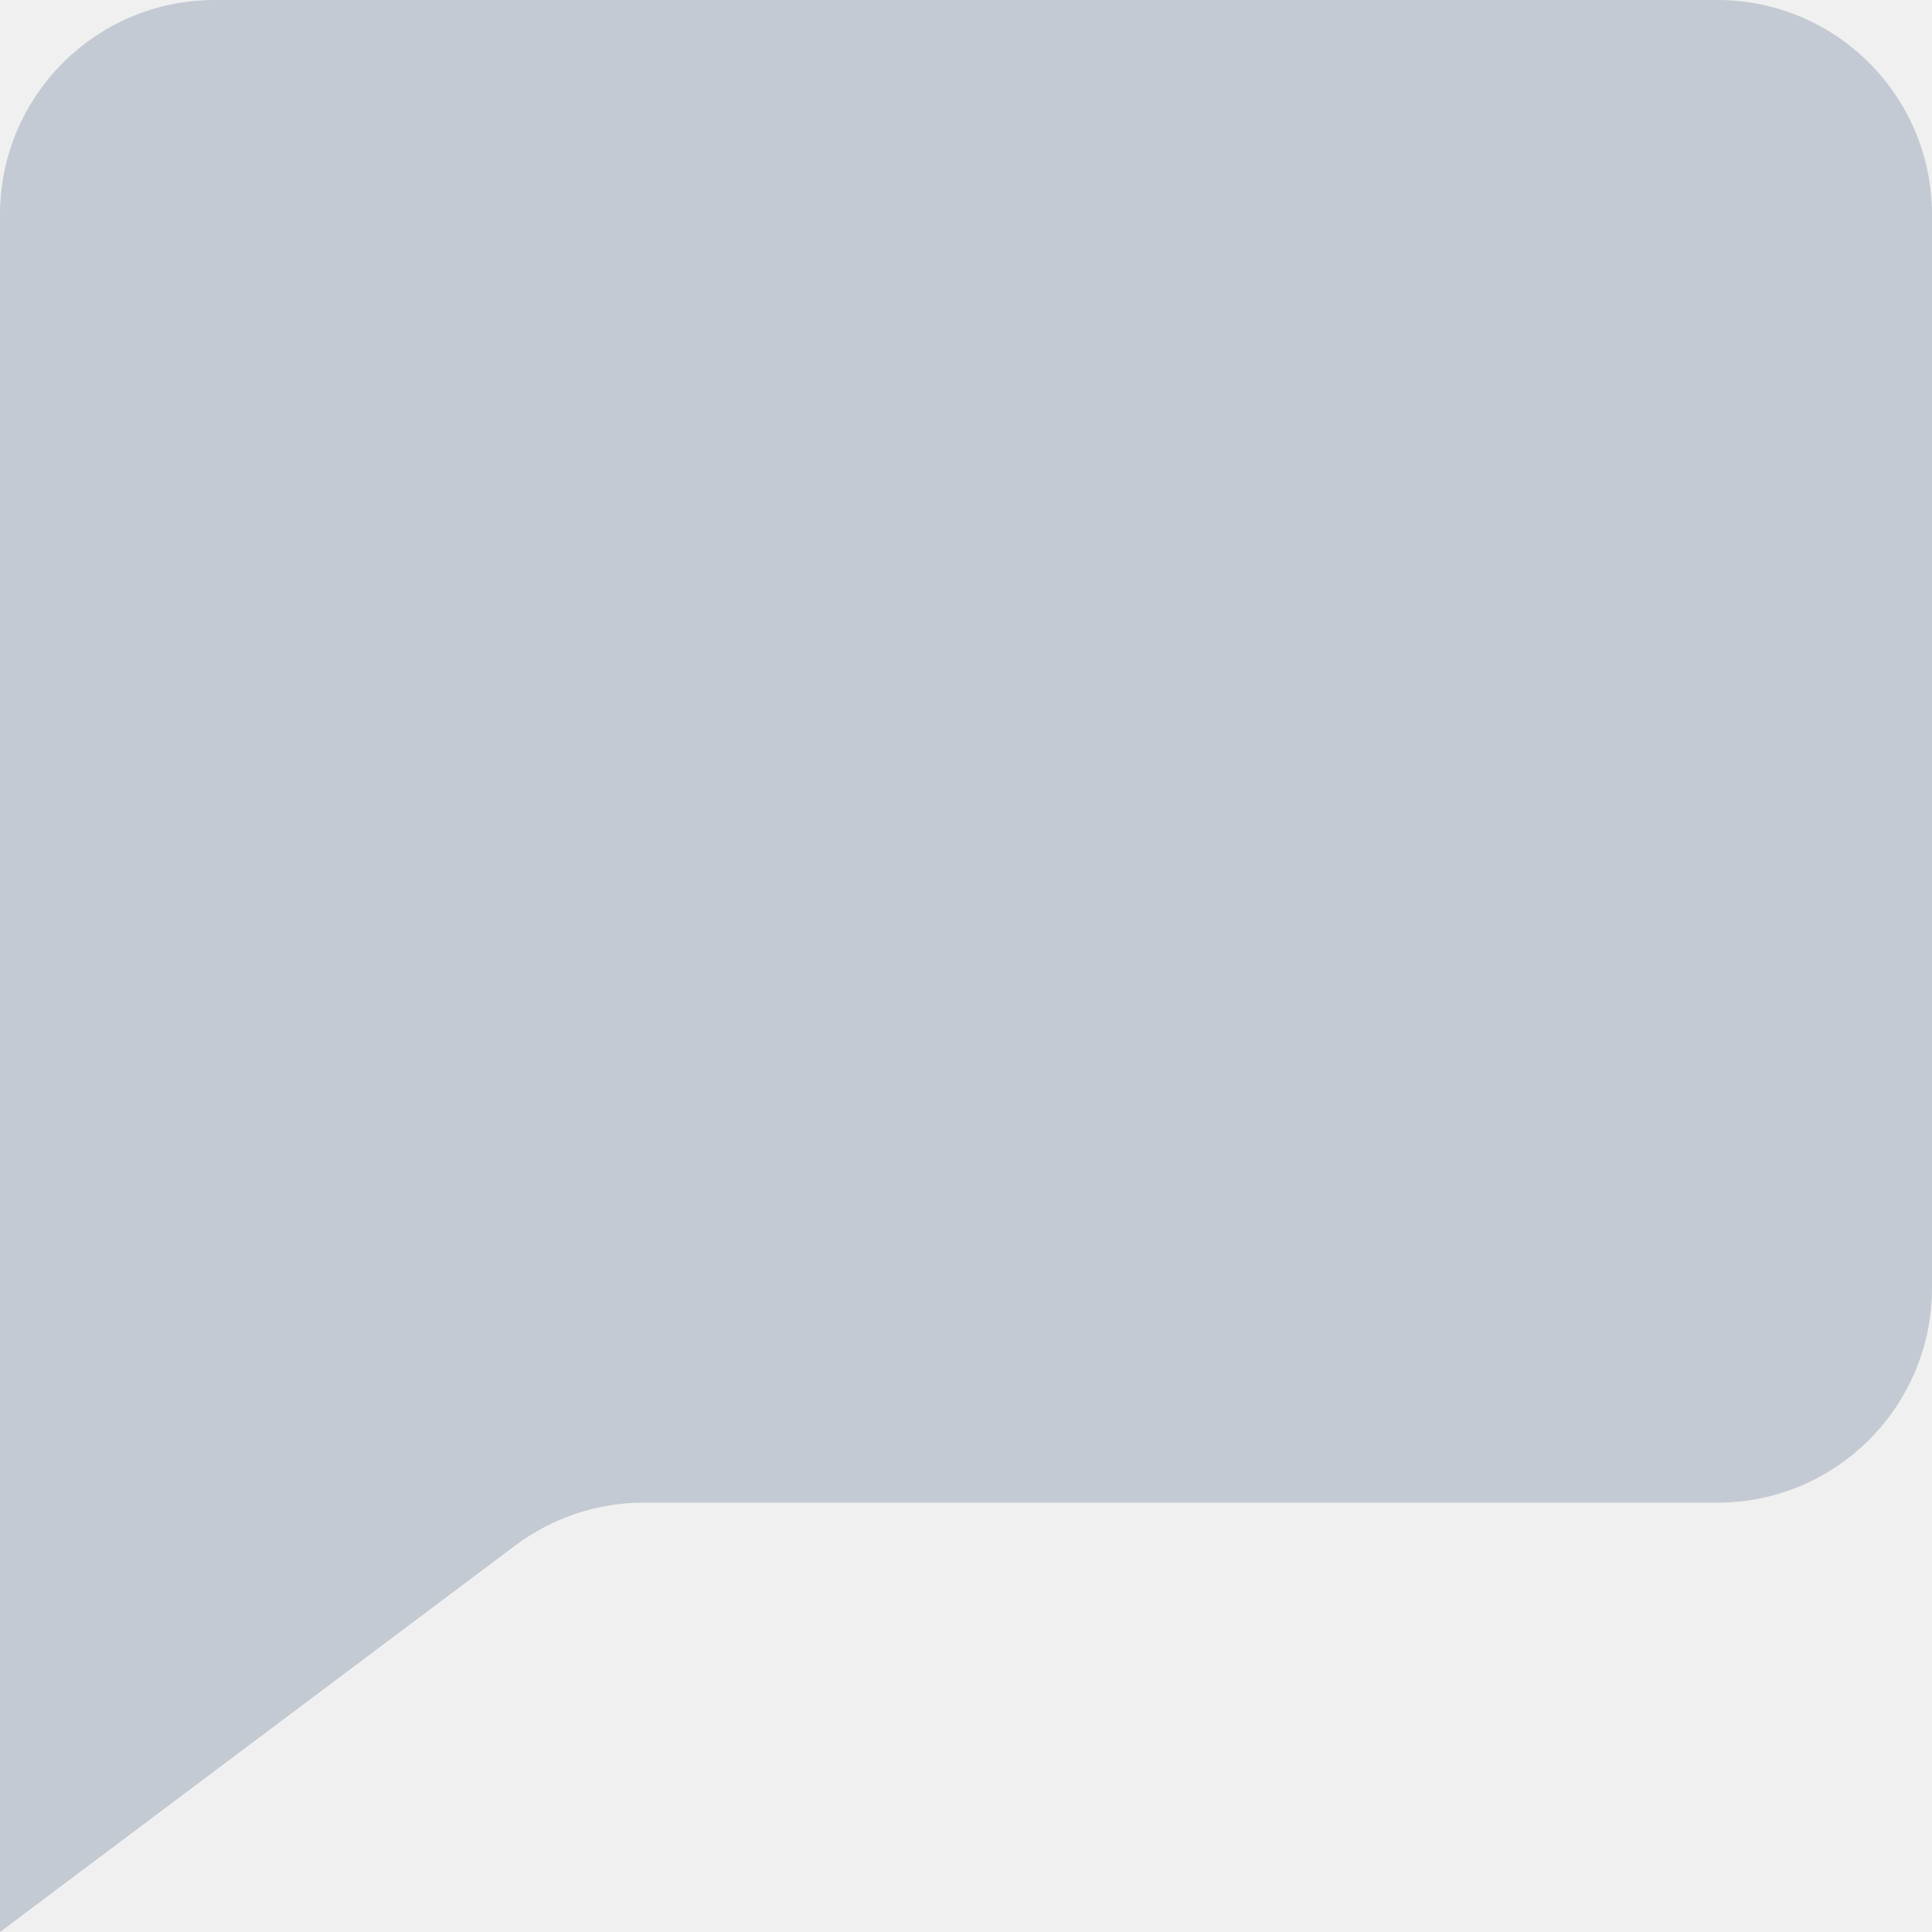
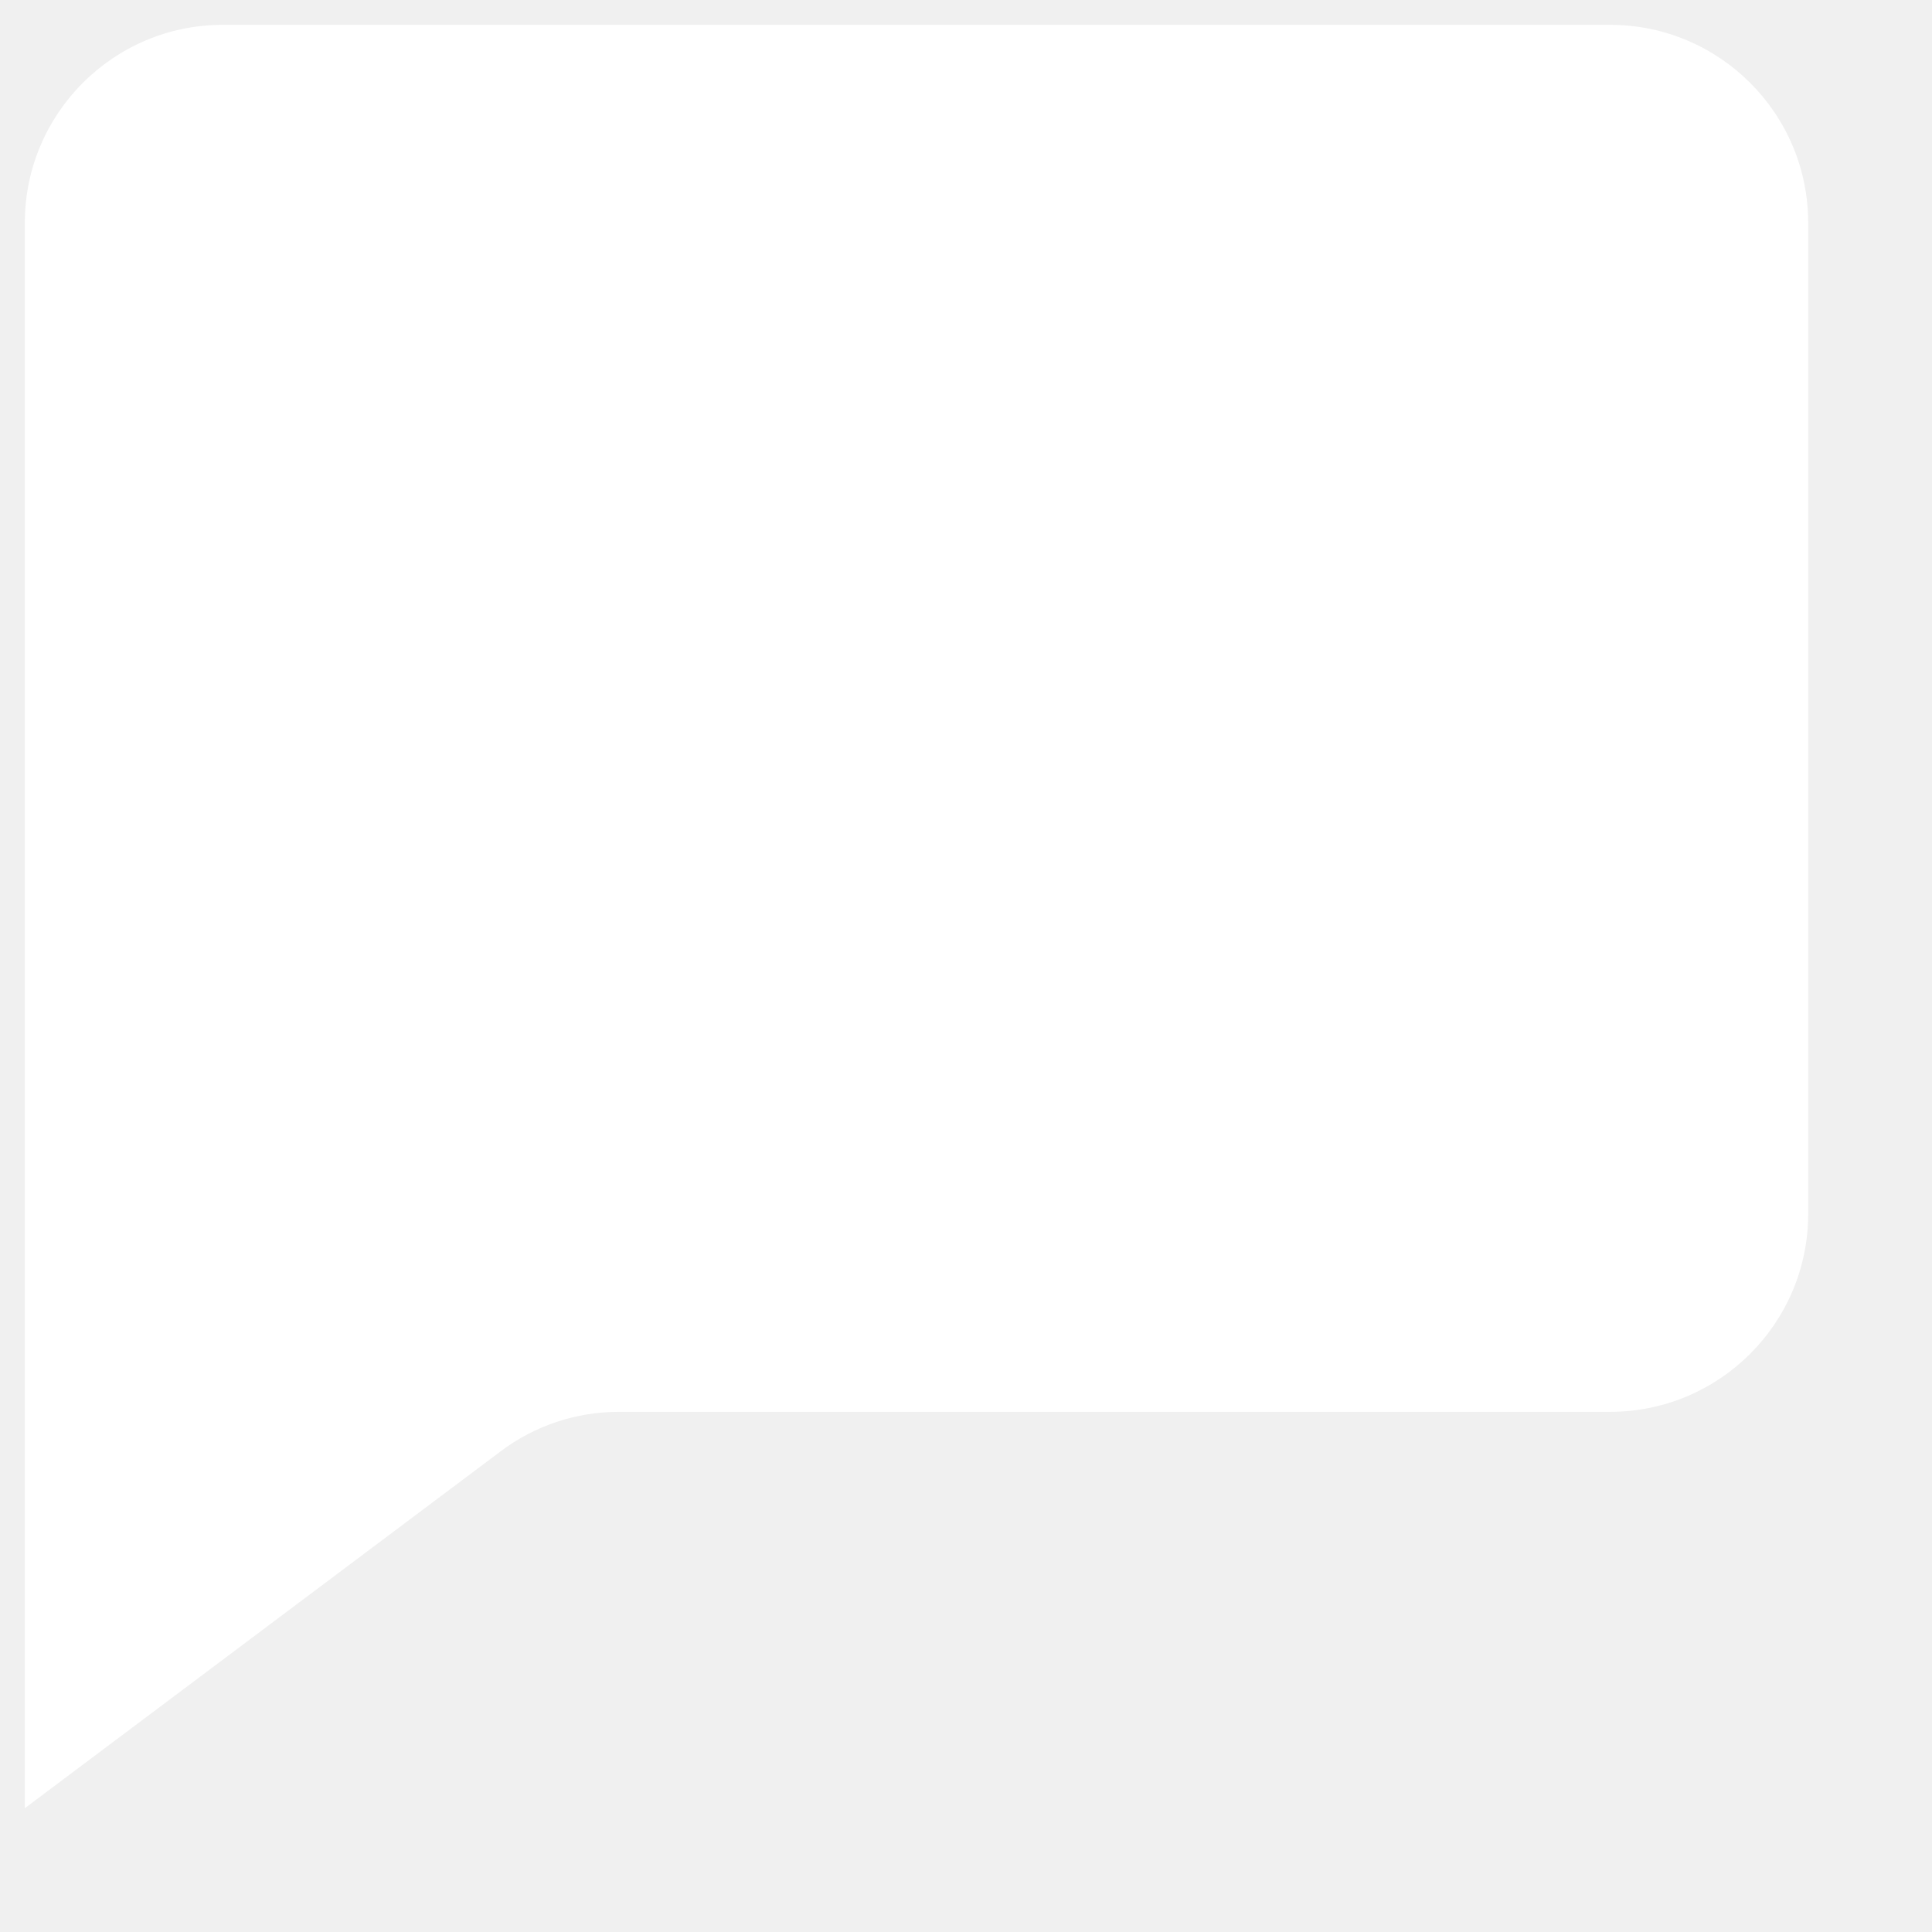
- <svg xmlns="http://www.w3.org/2000/svg" width="14" height="14" viewBox="0 0 14 14" fill="none">
-   <path d="M0 14V1.556C0 0.696 0.696 0 1.556 0H12.444C13.304 0 14 0.696 14 1.556V9.333C14 10.192 13.304 10.889 12.444 10.889H4.667C4.33 10.888 4.002 10.998 3.733 11.2L0 14ZM1.556 1.556V10.889L3.215 9.644C3.484 9.442 3.812 9.332 4.149 9.333H12.444V1.556H1.556Z" fill="#C4CAD3" />
-   <path d="M0.778 0.778H13.222V10.111H2.852L0.778 12.185V0.778Z" fill="#C4CAD3" />
+ <svg xmlns="http://www.w3.org/2000/svg" width="13" height="13" viewBox="0 0 13 13" fill="none">
+   <path d="M0.167 12.167V1.5C0.167 0.764 0.764 0.167 1.5 0.167H10.833C11.57 0.167 12.167 0.764 12.167 1.5V8.167C12.167 8.903 11.57 9.5 10.833 9.5H4.167C3.878 9.499 3.597 9.593 3.367 9.767L0.167 12.167ZM1.5 1.5V9.5L2.923 8.433C3.153 8.26 3.434 8.166 3.723 8.167H10.833V1.5H1.5Z" fill="white" />
+   <path d="M0.833 0.833H11.5V8.833H2.611L0.833 10.611V0.833Z" fill="white" />
</svg>
